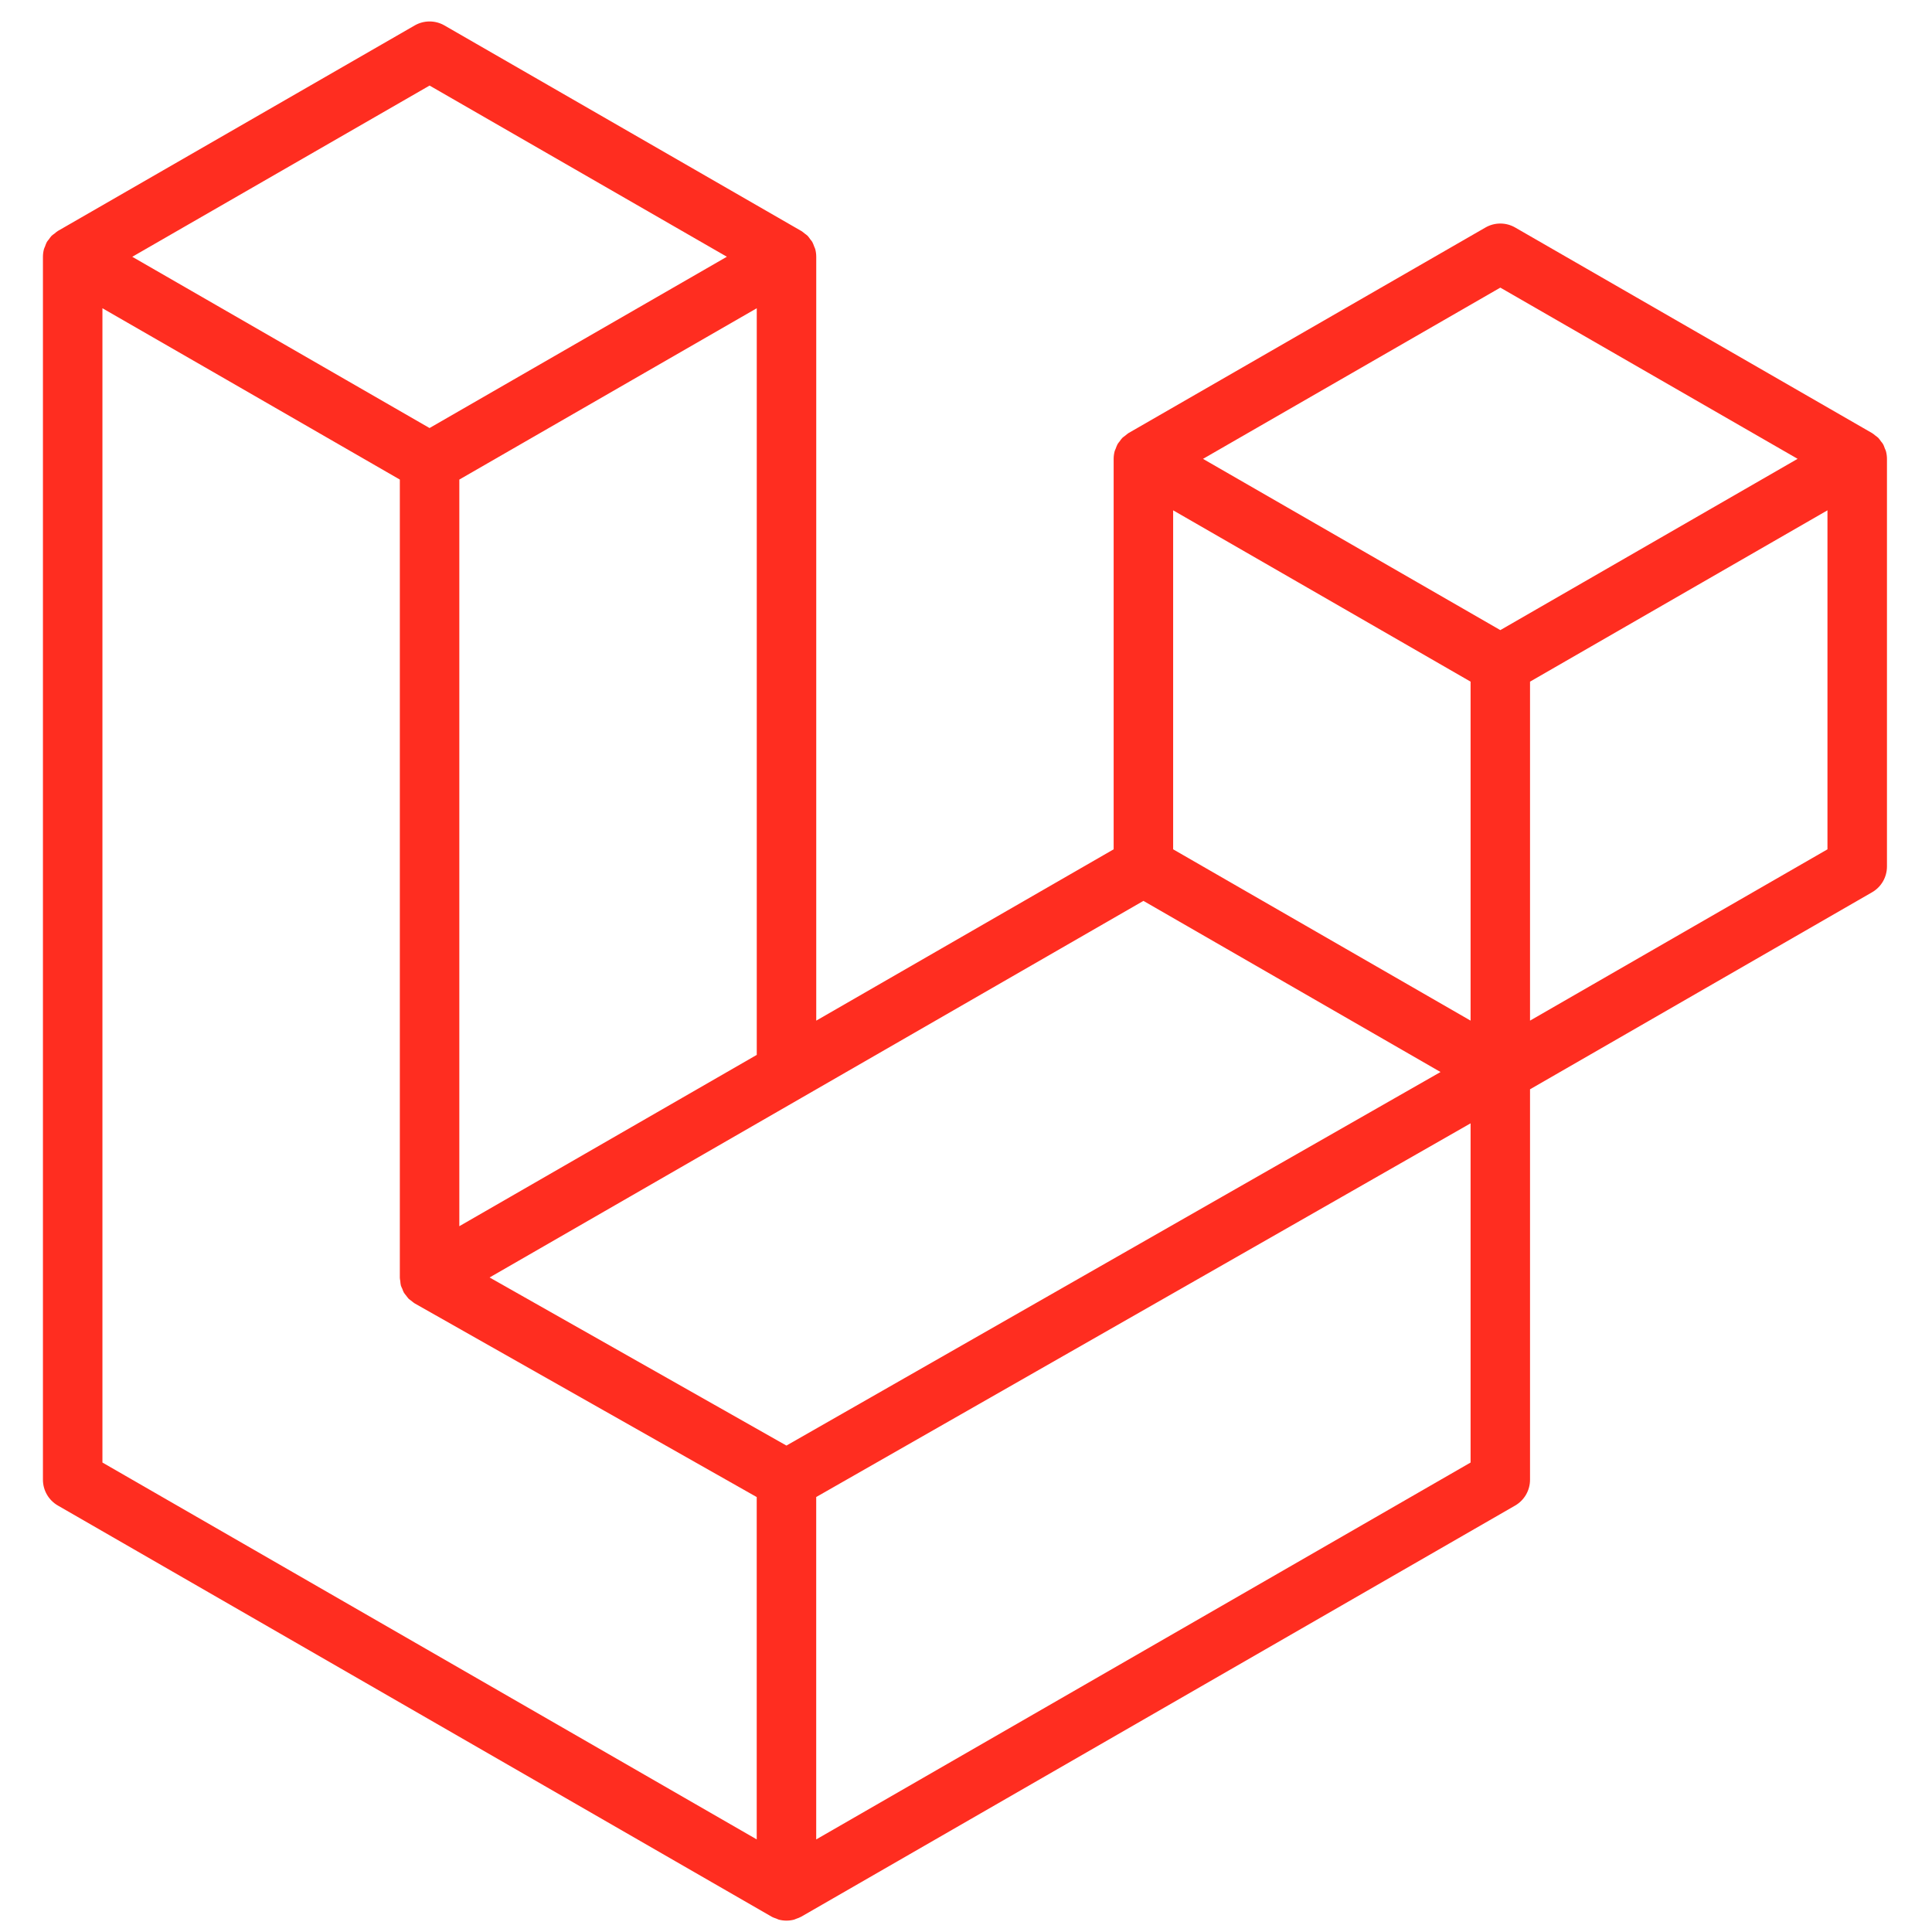
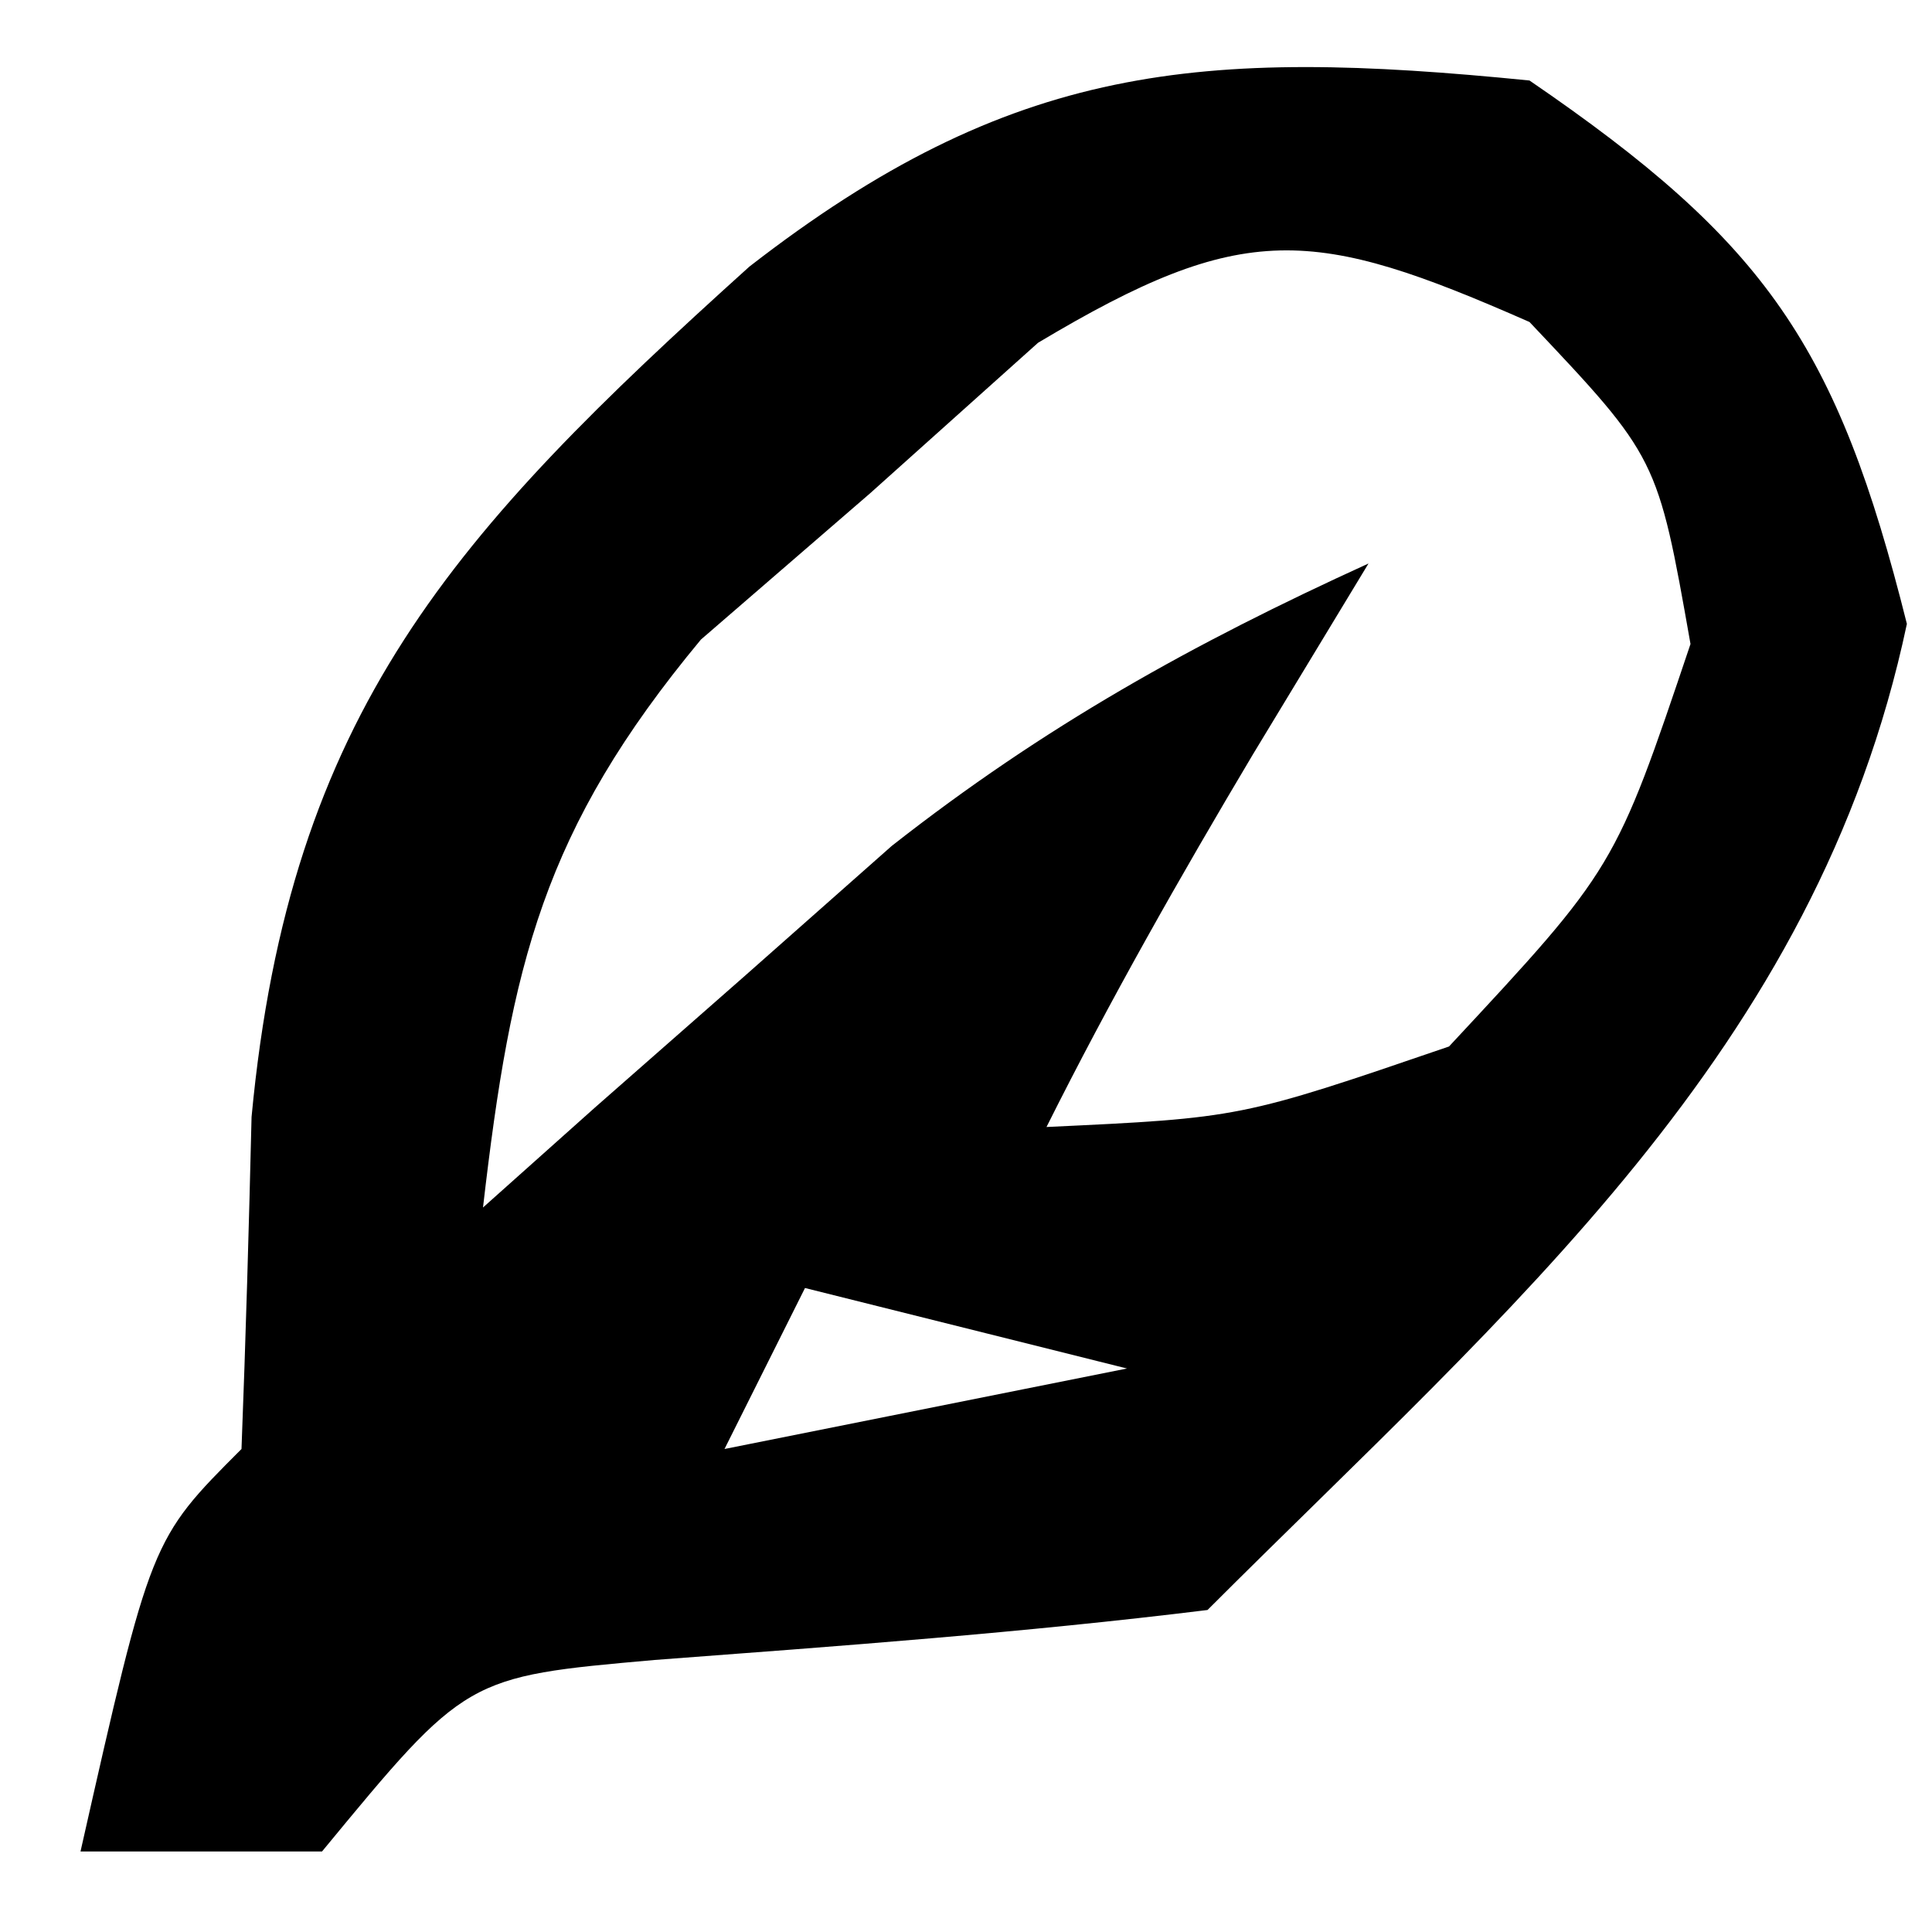
- <svg xmlns="http://www.w3.org/2000/svg" width="166" height="166" viewBox="0 0 166 166" fill="none">
-   <path fill-rule="evenodd" clip-rule="evenodd" d="M162.041 38.759C162.099 38.977 162.129 39.201 162.13 39.426V74.452C162.13 74.902 162.011 75.344 161.786 75.733C161.561 76.122 161.237 76.444 160.847 76.668L131.462 93.594V127.141C131.462 128.054 130.977 128.897 130.186 129.357L68.847 164.683C68.707 164.763 68.554 164.814 68.401 164.868C68.343 164.887 68.289 164.922 68.228 164.938C67.8 165.051 67.349 165.051 66.92 164.938C66.85 164.919 66.786 164.881 66.719 164.855C66.579 164.804 66.432 164.76 66.298 164.683L4.972 129.357C4.583 129.133 4.259 128.81 4.034 128.421C3.808 128.032 3.69 127.591 3.689 127.141L3.689 22.063C3.689 21.834 3.721 21.61 3.779 21.393C3.798 21.32 3.843 21.253 3.868 21.179C3.916 21.045 3.961 20.908 4.031 20.783C4.079 20.7 4.149 20.633 4.206 20.557C4.28 20.454 4.347 20.349 4.433 20.26C4.506 20.186 4.602 20.132 4.685 20.068C4.778 19.992 4.861 19.909 4.966 19.848L35.633 2.185C36.022 1.961 36.462 1.844 36.91 1.844C37.358 1.844 37.798 1.961 38.186 2.185L68.851 19.848H68.857C68.959 19.912 69.045 19.992 69.138 20.065C69.221 20.129 69.313 20.186 69.387 20.257C69.476 20.349 69.54 20.454 69.616 20.557C69.671 20.633 69.744 20.7 69.789 20.783C69.862 20.911 69.904 21.045 69.955 21.179C69.98 21.253 70.025 21.32 70.044 21.396C70.103 21.614 70.133 21.838 70.133 22.063V87.694L95.686 72.974V39.423C95.686 39.2 95.718 38.973 95.775 38.759C95.798 38.683 95.839 38.615 95.865 38.542C95.916 38.408 95.96 38.271 96.031 38.146C96.079 38.063 96.149 37.996 96.203 37.92C96.279 37.818 96.343 37.712 96.433 37.623C96.506 37.549 96.599 37.495 96.681 37.431C96.777 37.355 96.86 37.272 96.962 37.211L127.633 19.548C128.021 19.324 128.461 19.206 128.91 19.206C129.358 19.206 129.798 19.324 130.186 19.548L160.85 37.211C160.959 37.275 161.042 37.355 161.137 37.428C161.217 37.492 161.31 37.549 161.383 37.62C161.473 37.712 161.536 37.818 161.613 37.92C161.67 37.996 161.741 38.063 161.785 38.146C161.859 38.271 161.9 38.408 161.951 38.542C161.98 38.615 162.021 38.683 162.041 38.759ZM157.018 72.974V43.848L146.287 50.028L131.462 58.568V87.694L157.021 72.974H157.018ZM126.354 125.663V96.518L111.771 104.85L70.13 128.626V158.046L126.354 125.663ZM8.801 26.485V125.663L65.018 158.043V128.629L35.649 112L35.64 111.994L35.627 111.988C35.528 111.93 35.445 111.847 35.353 111.777C35.273 111.713 35.18 111.662 35.11 111.592L35.104 111.582C35.021 111.502 34.963 111.403 34.893 111.314C34.829 111.228 34.753 111.154 34.702 111.065L34.699 111.055C34.641 110.96 34.606 110.845 34.565 110.736C34.523 110.64 34.469 110.551 34.443 110.449C34.411 110.328 34.405 110.197 34.392 110.072C34.379 109.976 34.354 109.881 34.354 109.785V109.778V41.205L19.532 32.662L8.801 26.485ZM36.913 7.35L11.364 22.063L36.907 36.777L62.453 22.06L36.907 7.35H36.913ZM50.2 99.174L65.022 90.637V26.485L54.291 32.665L39.466 41.205V105.357L50.2 99.174ZM128.91 24.713L103.363 39.426L128.91 54.14L154.453 39.423L128.91 24.713ZM126.354 58.568L111.529 50.028L100.798 43.848V72.974L115.619 81.511L126.354 87.694V58.568ZM67.571 124.205L105.042 102.803L123.772 92.109L98.245 77.405L68.854 94.334L42.066 109.762L67.571 124.205Z" fill="#FF2D20" />
+ <svg xmlns="http://www.w3.org/2000/svg" version="1.1" width="24" height="24">
+   <path d="M0 0 C2.943 2.013 3.823 3.294 4.688 6.75 C3.564 12.061 -0.255 15.255 -4 19 C-6.287 19.282 -8.574 19.448 -10.871 19.621 C-13.209 19.828 -13.209 19.828 -15 22 C-15.99 22 -16.98 22 -18 22 C-17.125 18.125 -17.125 18.125 -16 17 C-15.947 15.625 -15.908 14.25 -15.875 12.875 C-15.401 7.843 -13.358 5.619 -9.691 2.312 C-6.434 -0.216 -4.093 -0.409 0 0 Z M-6.105 3.258 C-6.793 3.874 -7.48 4.49 -8.188 5.125 C-8.882 5.726 -9.577 6.326 -10.293 6.945 C-12.258 9.311 -12.65 10.98 -13 14 C-12.541 13.59 -12.082 13.18 -11.609 12.758 C-10.996 12.219 -10.382 11.68 -9.75 11.125 C-8.845 10.324 -8.845 10.324 -7.922 9.508 C-6.026 8.02 -4.187 6.997 -2 6 C-2.474 6.784 -2.949 7.567 -3.438 8.375 C-4.339 9.889 -5.212 11.424 -6 13 C-3.591 12.887 -3.591 12.887 -1 12 C1.062 9.786 1.062 9.786 2 7 C1.591 4.683 1.591 4.683 0 3 C-2.688 1.817 -3.543 1.727 -6.105 3.258 Z M-9 15 C-9.33 15.66 -9.66 16.32 -10 17 C-8.35 16.67 -6.7 16.34 -5 16 C-6.32 15.67 -7.64 15.34 -9 15 Z " fill="#000000" transform="translate(19,1)" />
</svg>
